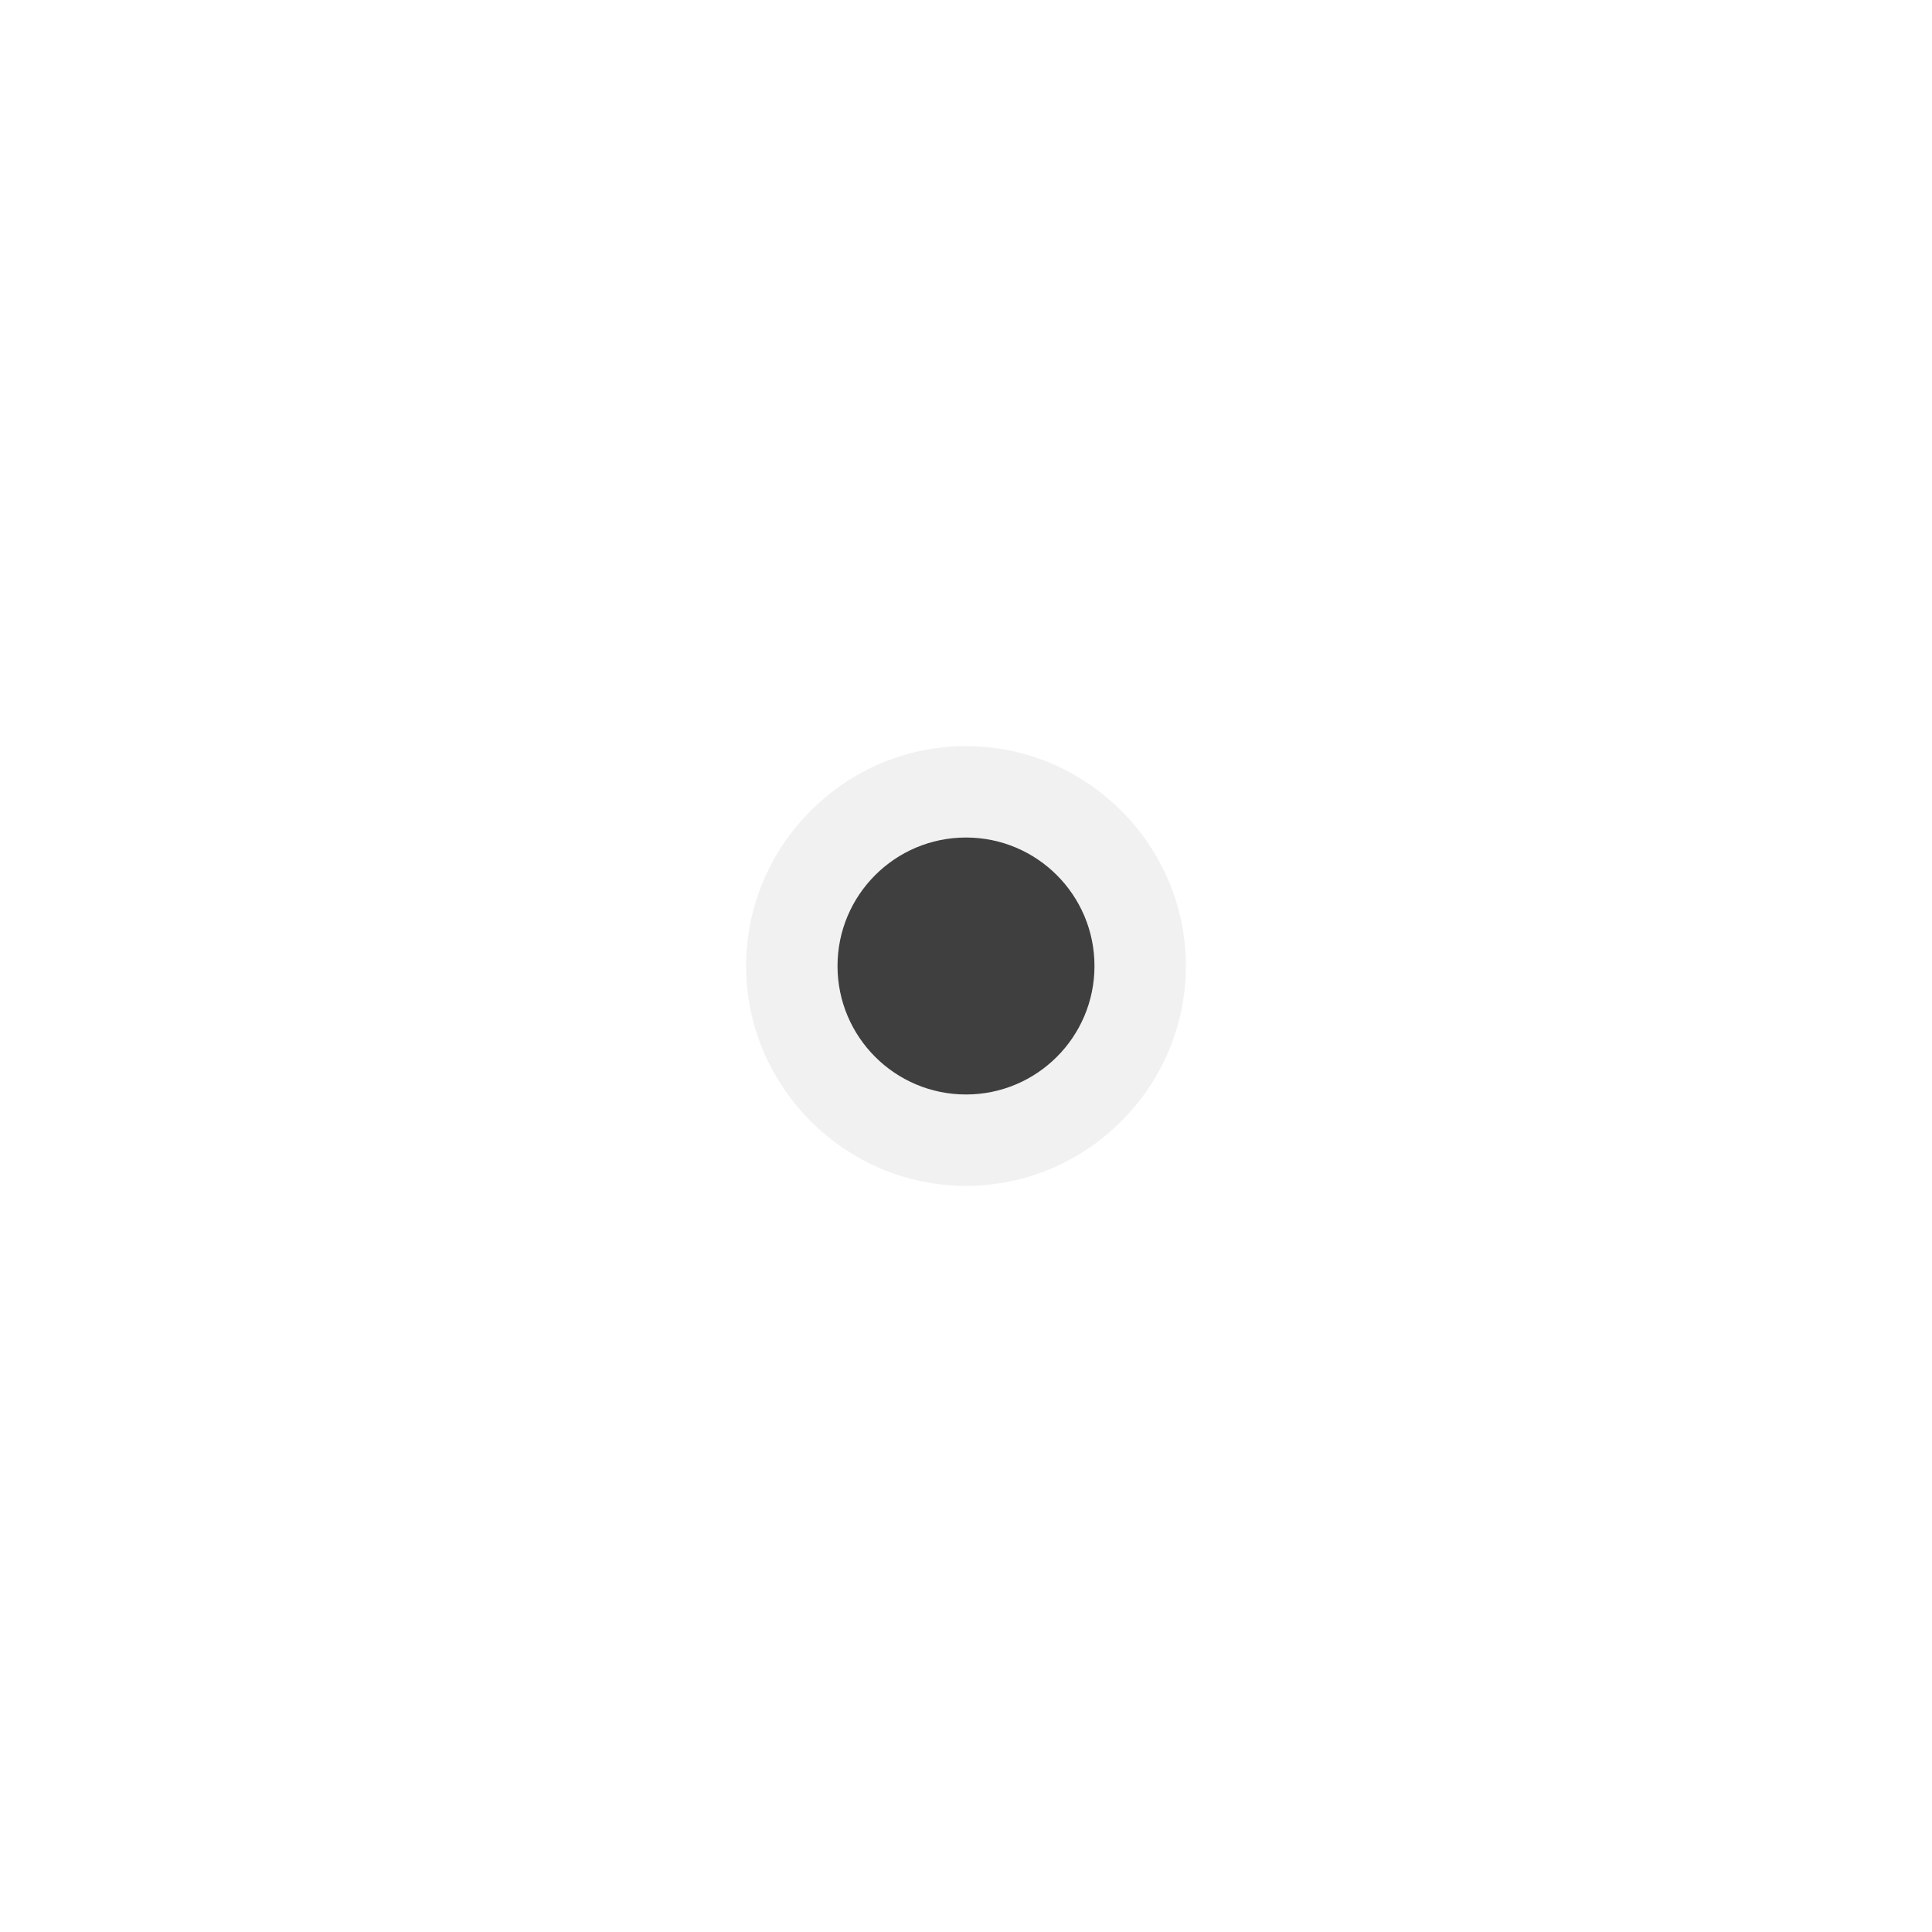
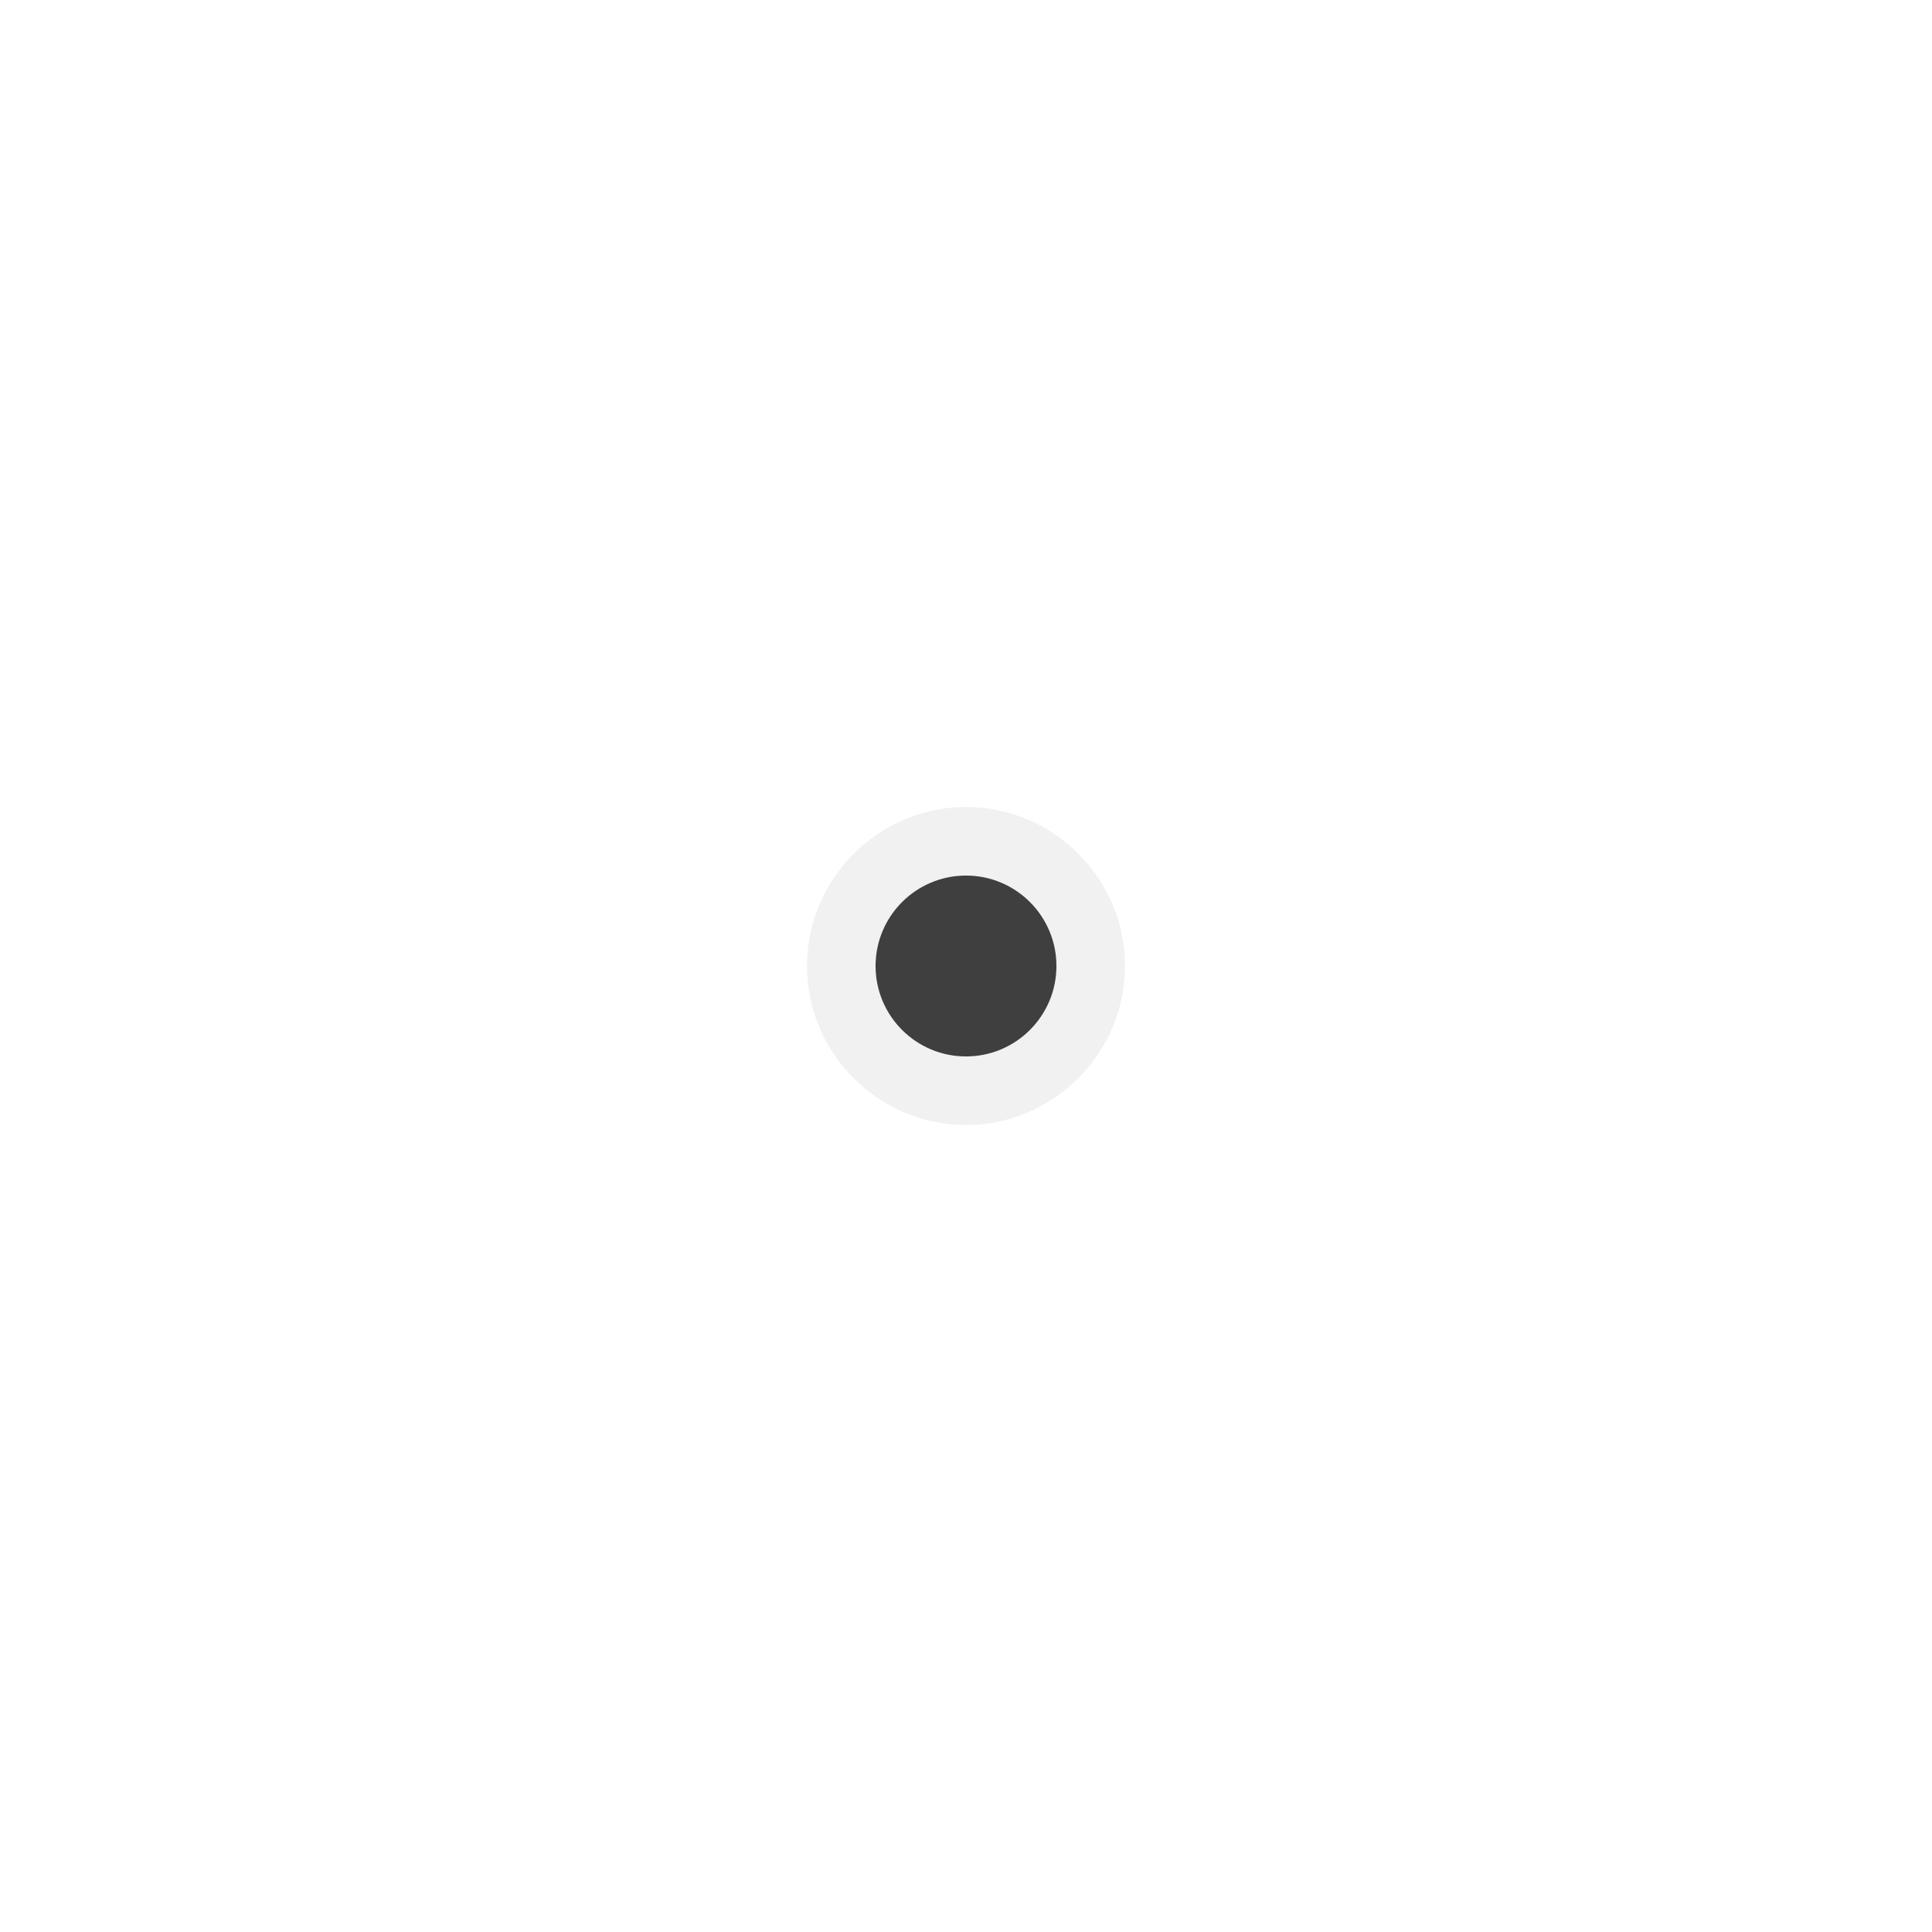
<svg xmlns="http://www.w3.org/2000/svg" width="16" height="16" id="svg5594" version="1.1">
  <defs id="defs5596" />
-   <path style="color:#000000;fill:#f1f1f1;stroke-width:1.148;-inkscape-stroke:none" d="M 8,6.179 C 6.999,6.179 6.179,6.999 6.179,8 6.179,9.001 6.999,9.821 8,9.821 9.001,9.821 9.821,9.001 9.821,8 9.821,6.999 9.001,6.179 8,6.179 Z M 8,6.964 C 8.577,6.964 9.036,7.423 9.036,8 9.036,8.577 8.577,9.036 8,9.036 7.423,9.036 6.964,8.577 6.964,8 6.964,7.423 7.423,6.964 8,6.964 Z" id="path5295-3" />
-   <circle style="fill:none;stroke-width:0" id="path950" cx="4.043" cy="4.05" r="0.667" />
-   <path id="path998" style="fill:#3f3f3f;stroke-width:0" d="M 9.064,8 A 1.064,1.064 0 0 1 8,9.064 1.064,1.064 0 0 1 6.936,8 1.064,1.064 0 0 1 8,6.936 1.064,1.064 0 0 1 9.064,8 Z" />
+   <path style="color:#000000;fill:#f1f1f1;stroke-width:0.83" d="M 8,6.683 C 7.276,6.683 6.683,7.276 6.683,8 6.683,8.724 7.276,9.317 8,9.317 8.724,9.317 9.317,8.724 9.317,8 9.317,7.276 8.724,6.683 8,6.683 Z M 8,7.251 C 8.417,7.251 8.749,7.583 8.749,8 8.749,8.417 8.417,8.749 8,8.749 7.583,8.749 7.251,8.417 7.251,8 7.251,7.583 7.583,7.251 8,7.251 Z" id="path5295-3" />
+   <path id="path998" style="fill:#3f3f3f;stroke-width:0" d="M 8.749,8 A 0.749,0.749 0 0 1 8,8.749 0.749,0.749 0 0 1 7.251,8 0.749,0.749 0 0 1 8,7.251 0.749,0.749 0 0 1 8.749,8 Z" />
</svg>
